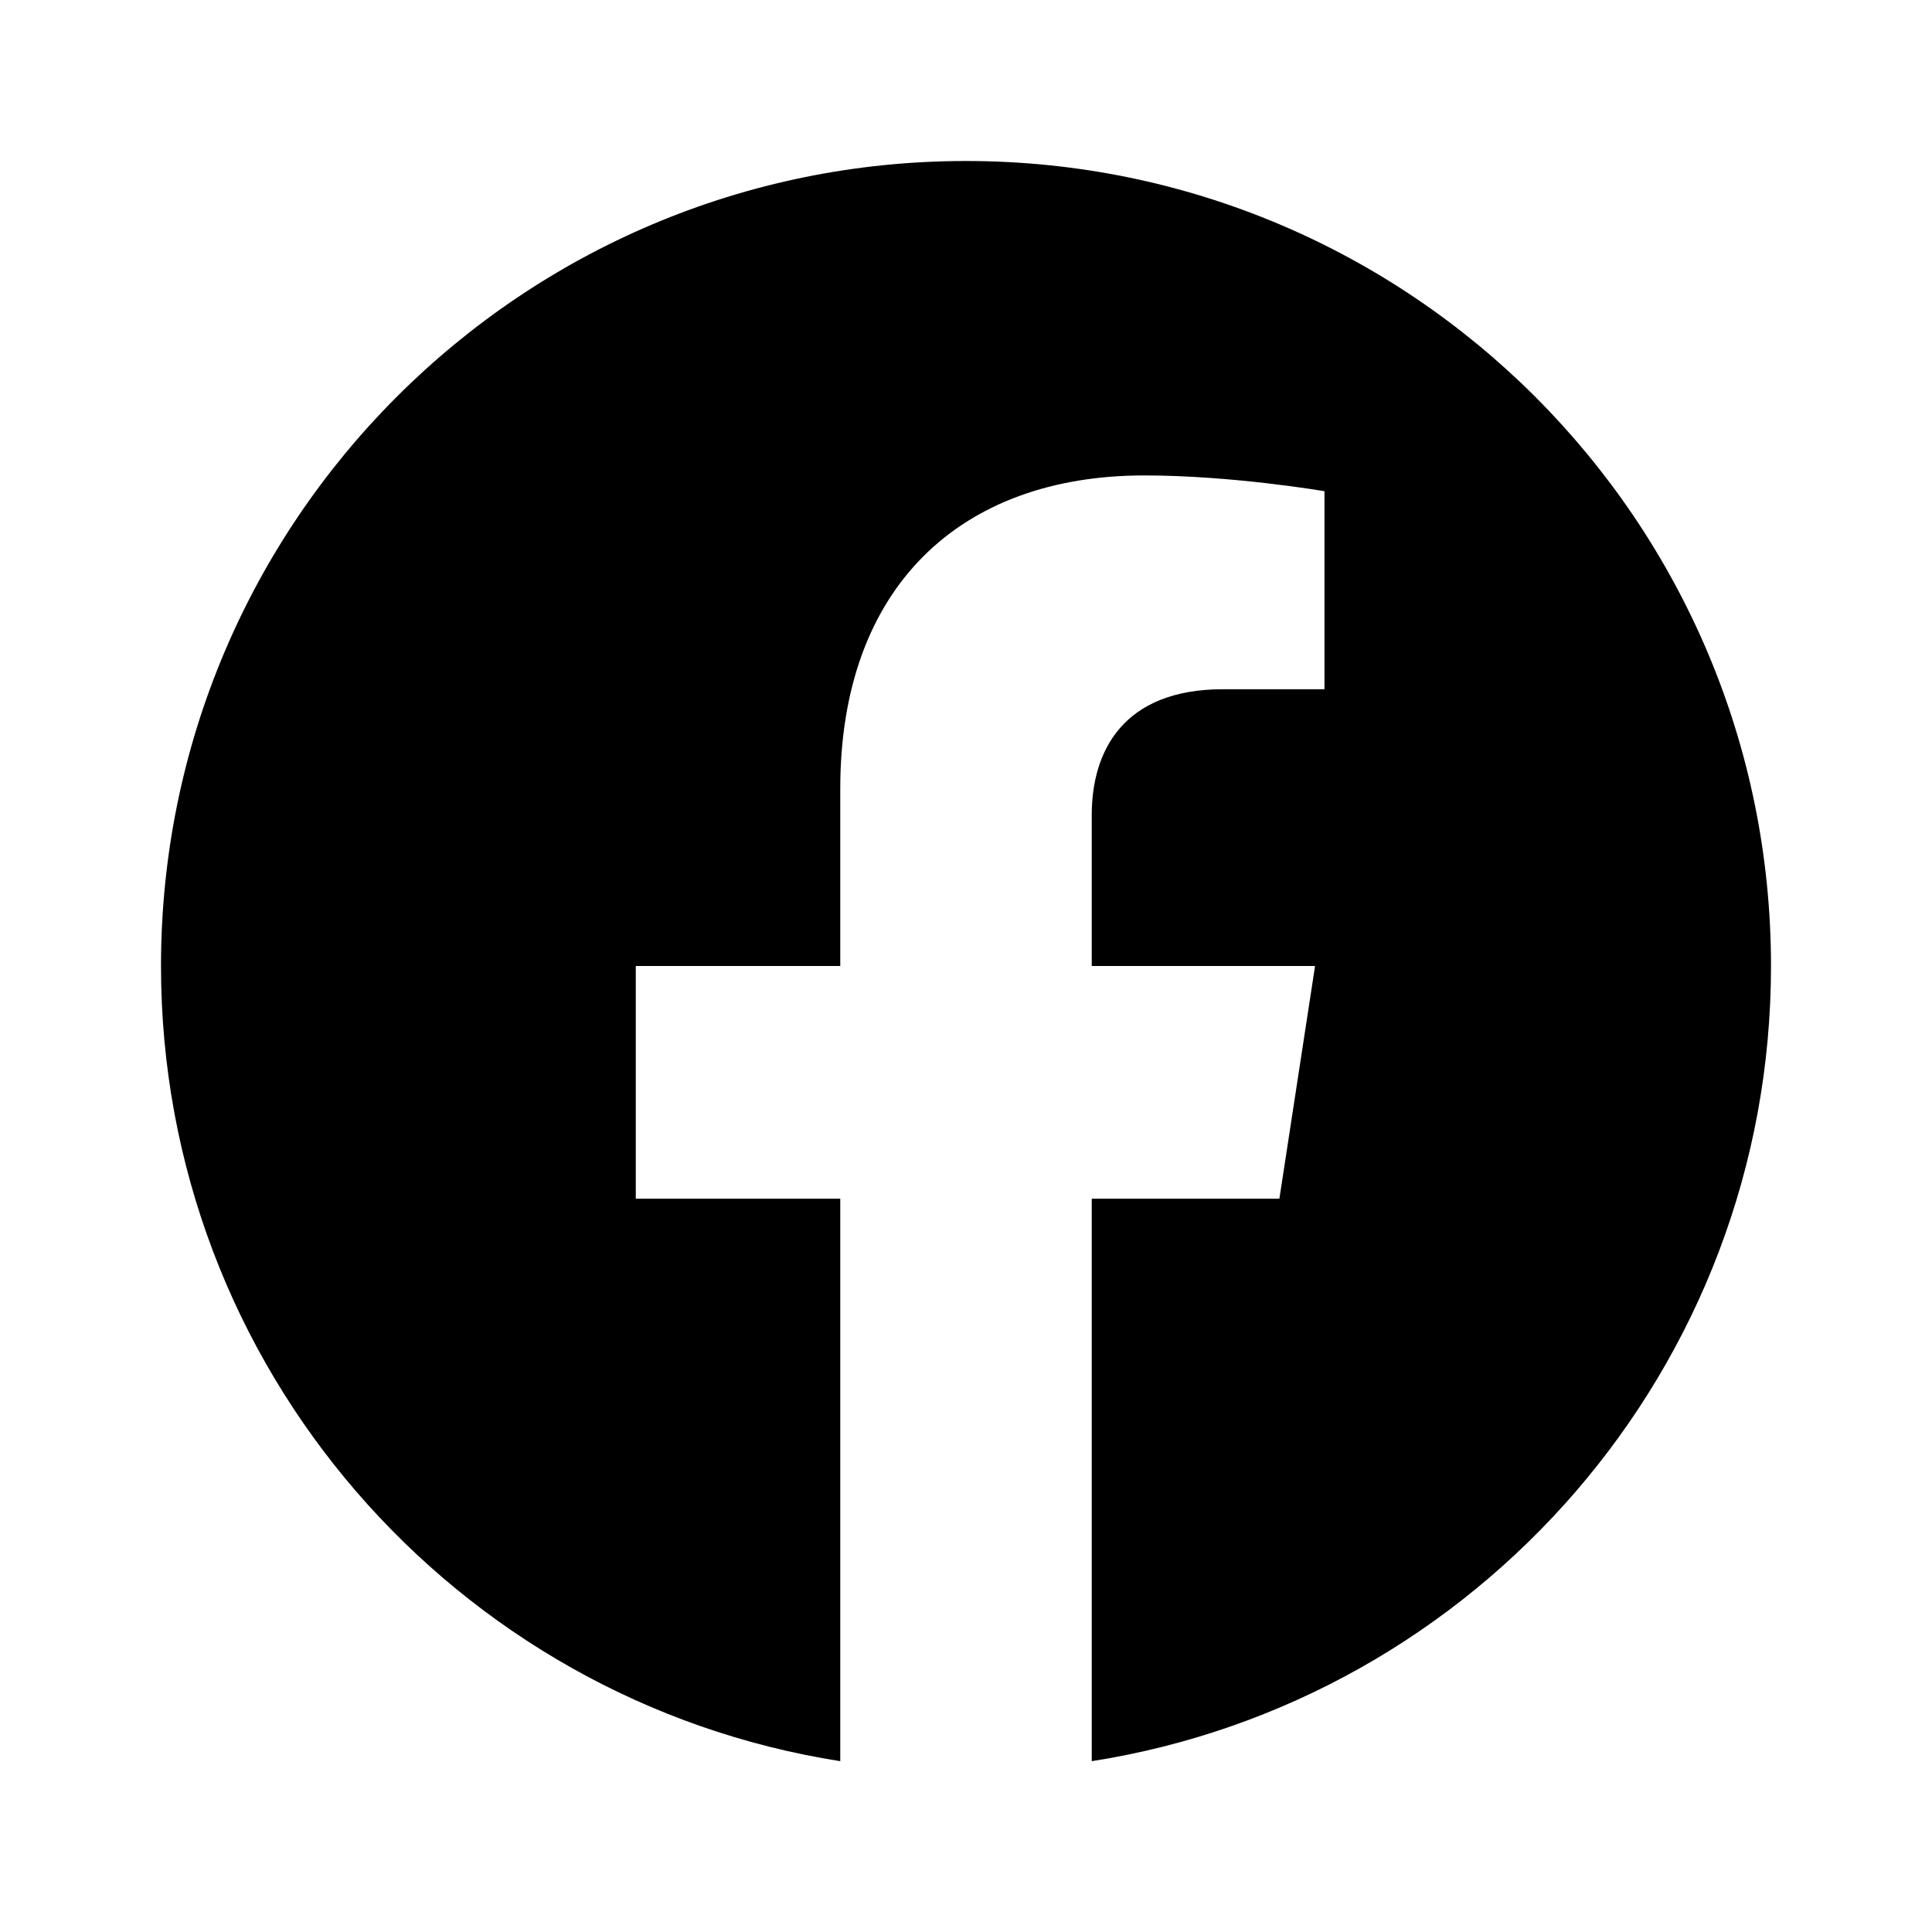
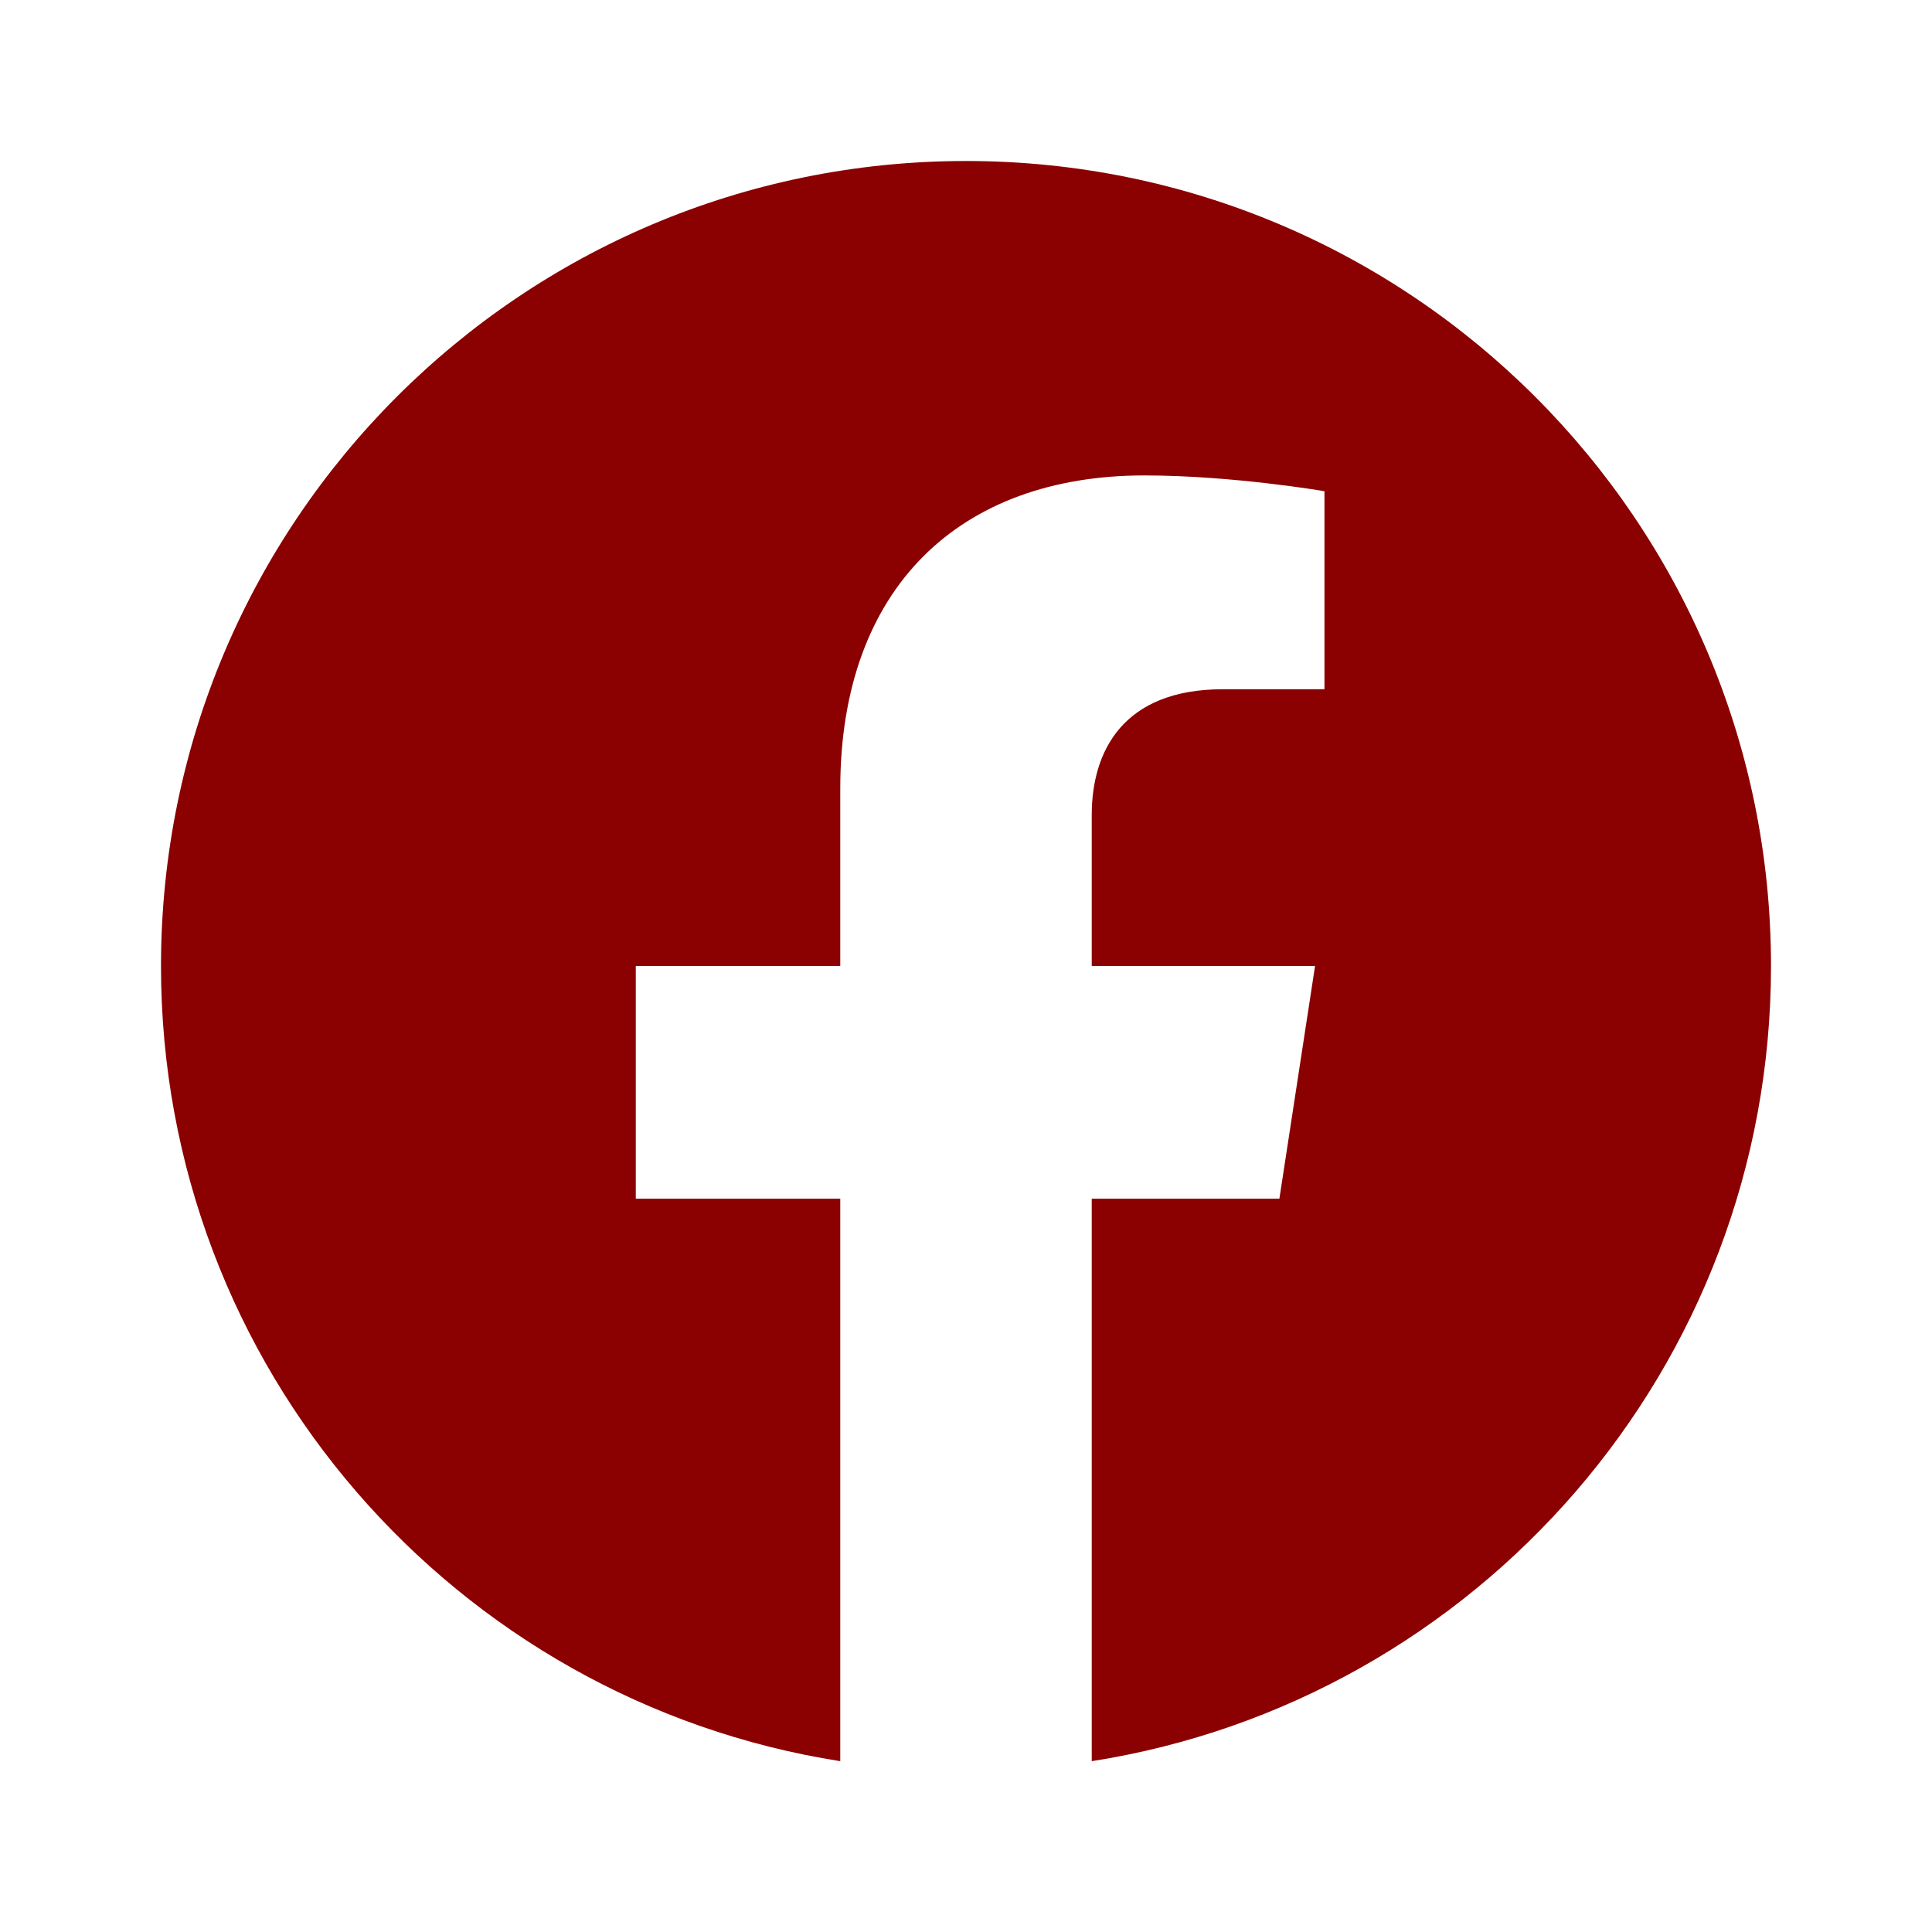
<svg xmlns="http://www.w3.org/2000/svg" width="800px" height="800px" viewBox="0 0 24 24" fill="none">
-   <path d="M22 12C22 6.477 17.523 2 12 2C6.477 2 2 6.477 2 12C2 16.991 5.657 21.128 10.438 21.878V14.891H7.898V12H10.438V9.797C10.438 7.291 11.93 5.906 14.215 5.906C15.309 5.906 16.453 6.102 16.453 6.102V8.562H15.192C13.95 8.562 13.562 9.333 13.562 10.124V12H16.336L15.893 14.891H13.562V21.878C18.343 21.128 22 16.991 22 12Z" fill="#000000" />
+   <path d="M22 12C22 6.477 17.523 2 12 2C6.477 2 2 6.477 2 12C2 16.991 5.657 21.128 10.438 21.878V14.891H7.898V12H10.438V9.797C10.438 7.291 11.93 5.906 14.215 5.906C15.309 5.906 16.453 6.102 16.453 6.102V8.562H15.192C13.95 8.562 13.562 9.333 13.562 10.124V12H16.336L15.893 14.891H13.562V21.878C18.343 21.128 22 16.991 22 12Z" fill="#8B0000" />
</svg>
